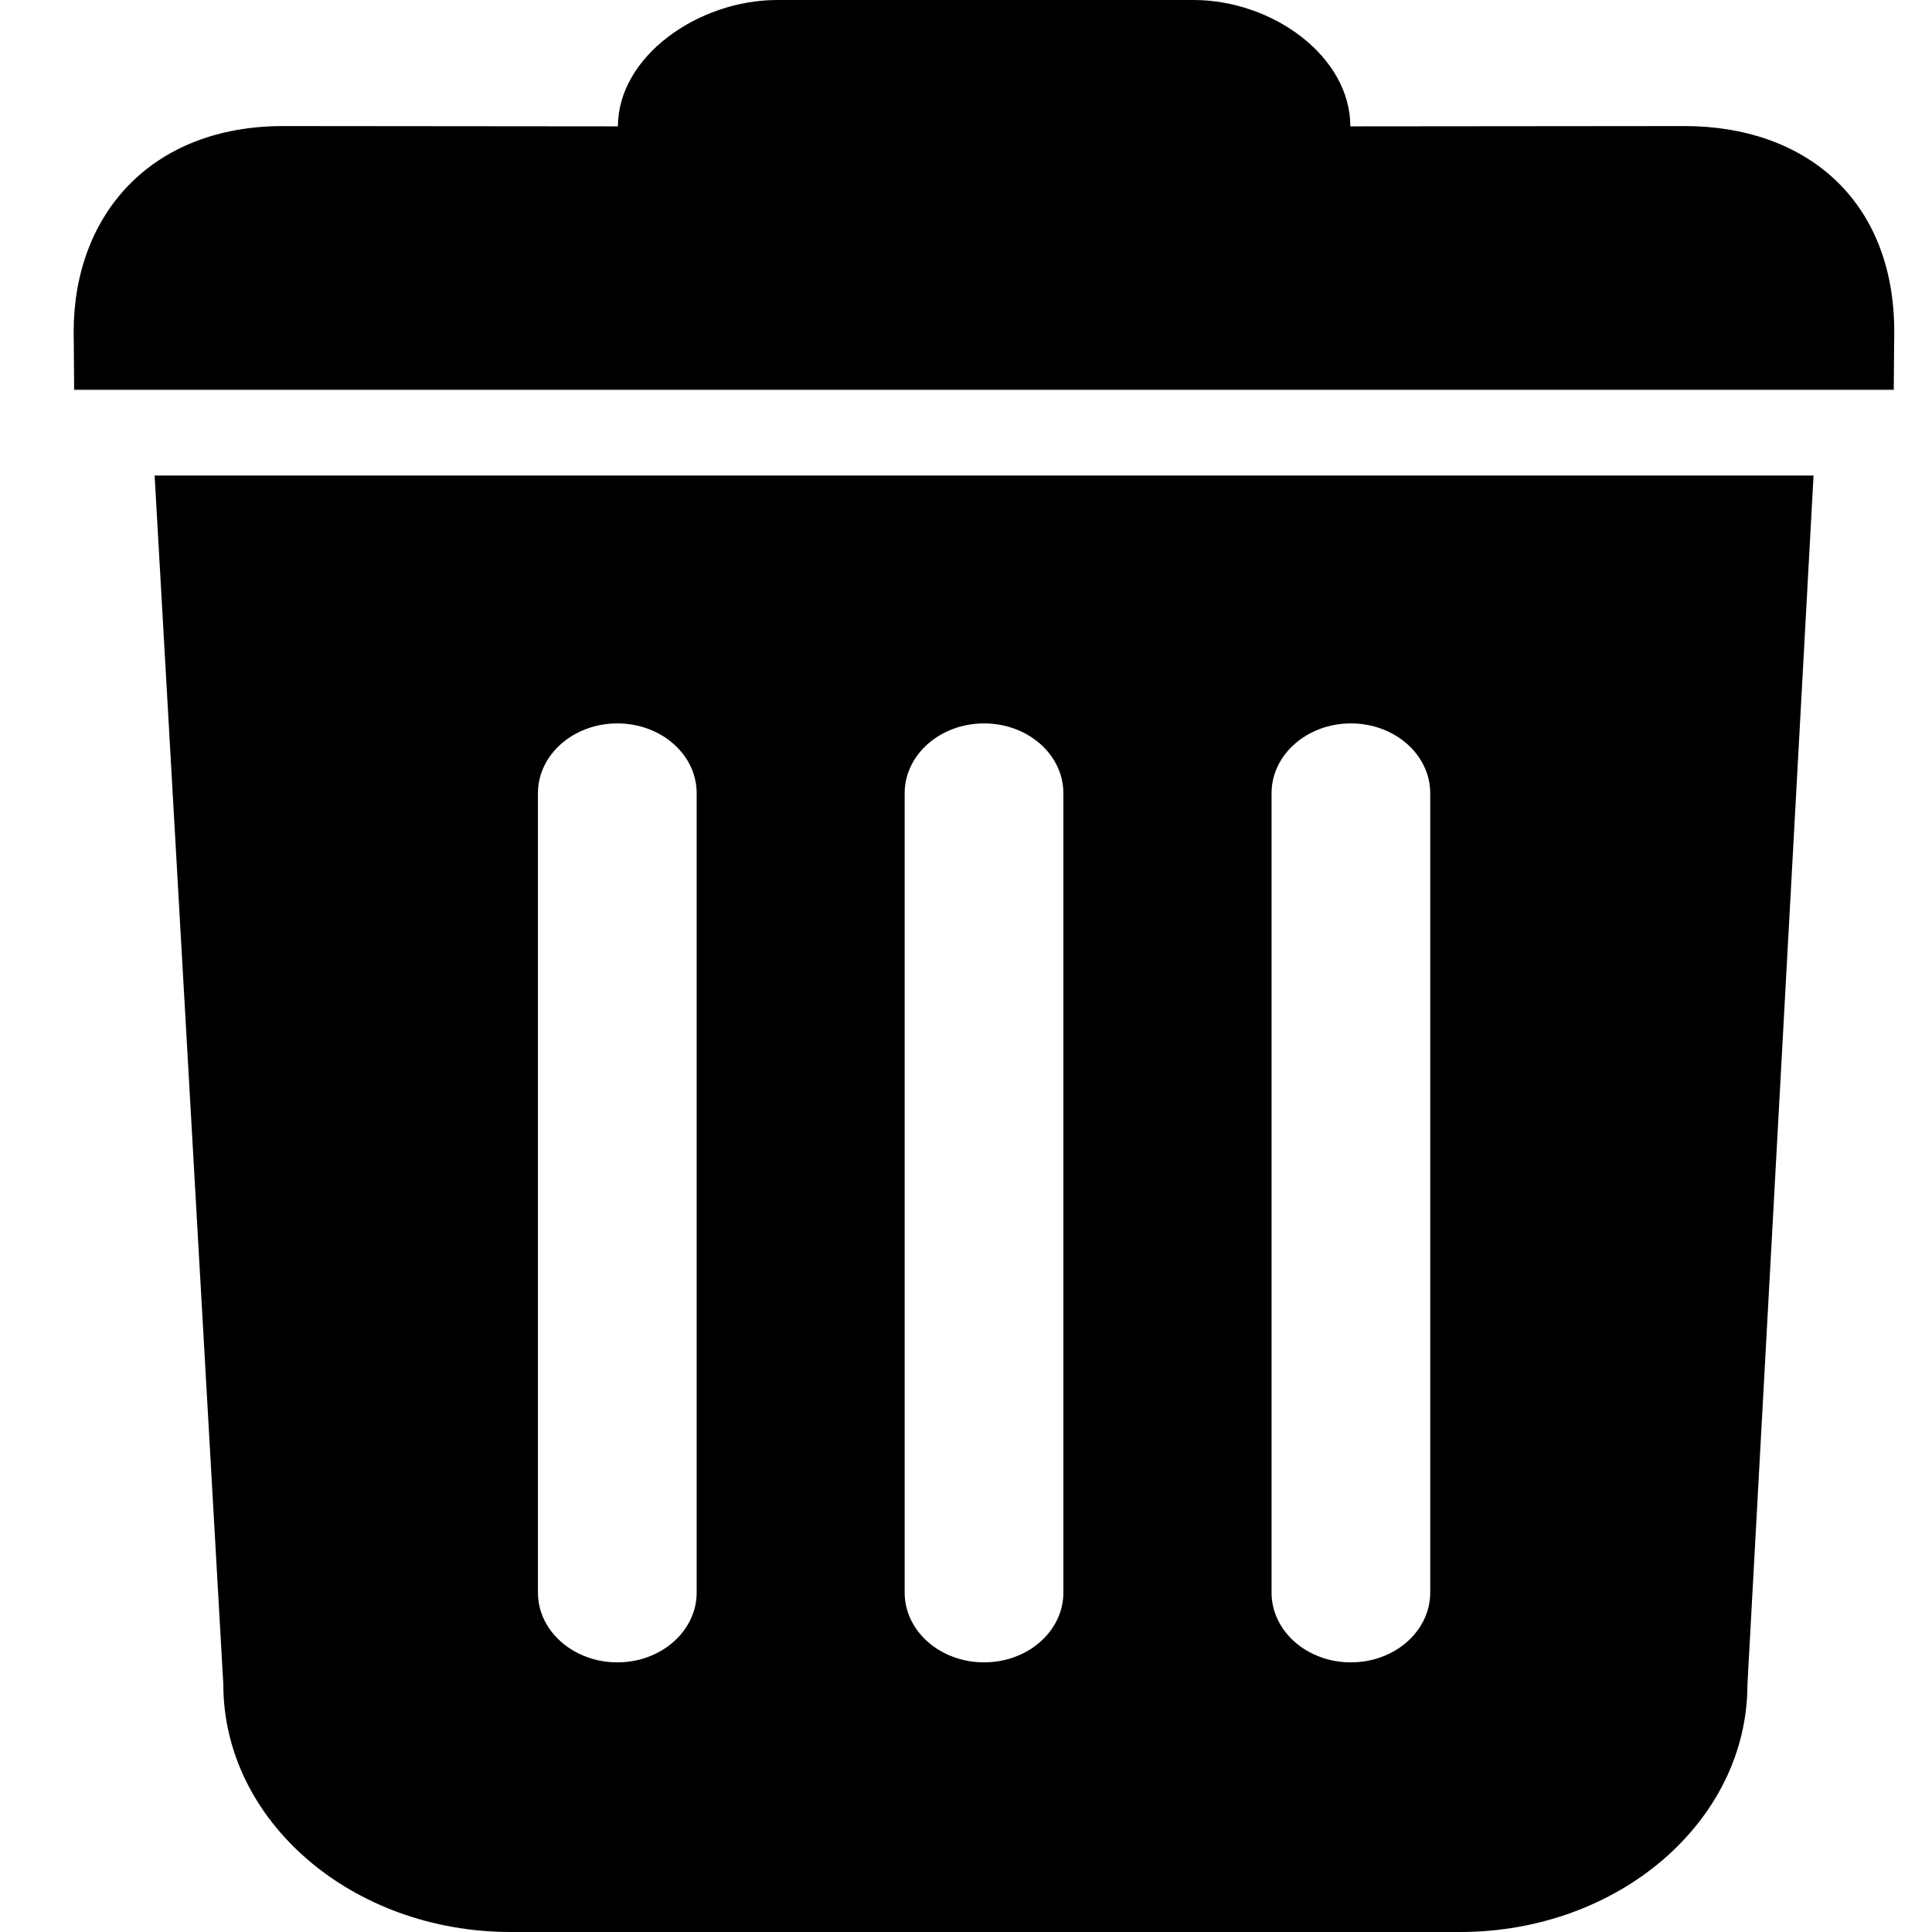
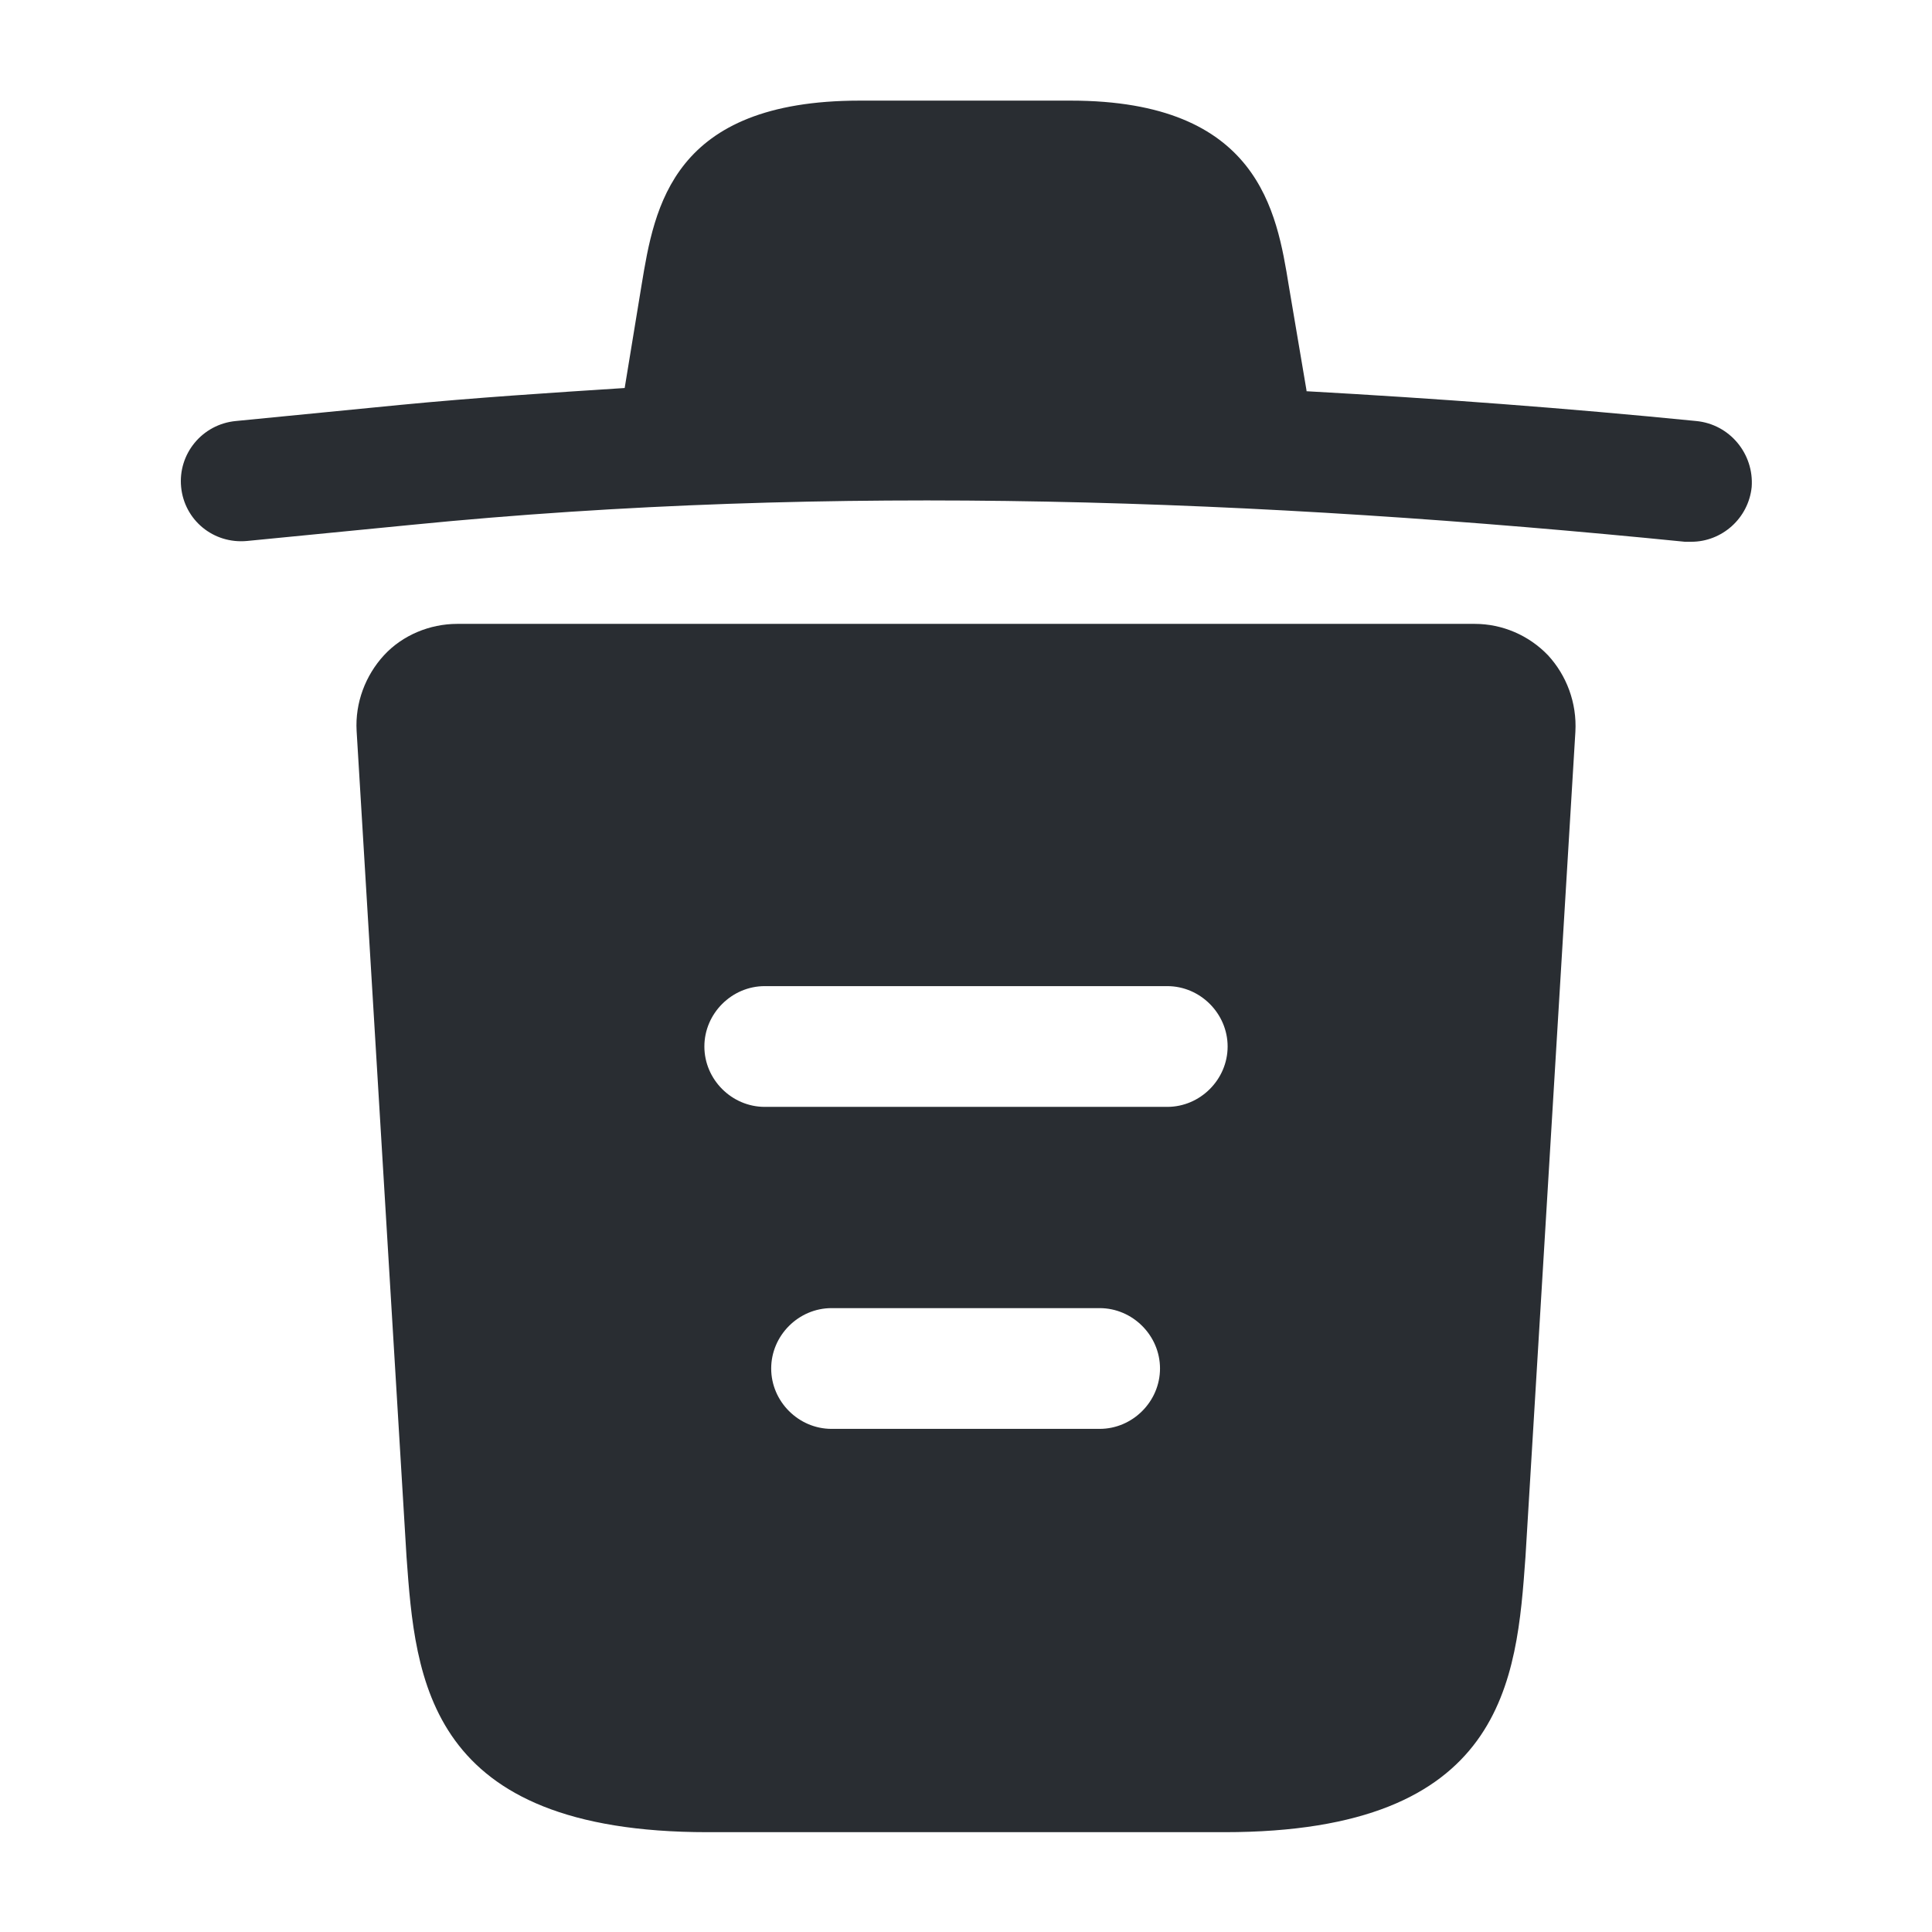
- <svg xmlns="http://www.w3.org/2000/svg" version="1.1" width="32" height="32" viewBox="0 0 32 32">
-   <path d="M2.561 7.876l1.138 20.023c0 2.265 2.131 4.101 4.76 4.101h15.724c2.629 0 4.76-1.836 4.76-4.101l1.095-20.023h-27.476zM31.367 6.456c0.005-0.844 0.008-0.901 0.008-0.957 0-2.202-1.483-3.411-3.472-3.411l-5.537 0.005c0-1.156-1.284-2.093-2.598-2.093h-6.893c-1.314 0-2.64 0.937-2.64 2.093l-5.543-0.005c-2.197 0-3.472 1.473-3.472 3.411 0 0.057 0.003 0.113 0.008 0.957h30.139zM21.061 13.138c0-0.638 0.588-1.156 1.314-1.156s1.314 0.517 1.314 1.156v13.24c0 0.638-0.588 1.156-1.314 1.156s-1.314-0.517-1.314-1.156v-13.24zM14.984 13.138c0-0.638 0.589-1.156 1.315-1.156s1.314 0.517 1.314 1.156v13.24c0 0.638-0.588 1.156-1.314 1.156s-1.315-0.517-1.315-1.156v-13.24zM8.91 13.138c0-0.638 0.588-1.156 1.315-1.156s1.314 0.517 1.314 1.156v13.24c0 0.638-0.589 1.156-1.314 1.156s-1.315-0.517-1.315-1.156v-13.24z" />
+ <svg xmlns="http://www.w3.org/2000/svg" width="24" height="24" viewBox="0 0 24 24" fill="none">
+   <path d="M21.07 5.23C19.46 5.07 17.85 4.95 16.23 4.86V4.85L16.01 3.55C15.86 2.63 15.64 1.25 13.3 1.25H10.68C8.35 1.25 8.13 2.57 7.97 3.54L7.76 4.82C6.83 4.88 5.9 4.94 4.97 5.03L2.93 5.23C2.51 5.27 2.21 5.64 2.25 6.05C2.29 6.46 2.65 6.76 3.07 6.72L5.11 6.52C10.35 6 15.63 6.2 20.93 6.73C20.96 6.73 20.98 6.73 21.01 6.73C21.39 6.73 21.72 6.44 21.76 6.05C21.79 5.64 21.49 5.27 21.07 5.23Z" fill="#292D32" />
+   <path d="M19.23 8.14C18.99 7.89 18.66 7.75 18.32 7.75H5.68C5.34 7.75 5 7.89 4.77 8.14C4.54 8.39 4.41 8.73 4.43 9.08L5.05 19.34C5.16 20.86 5.3 22.76 8.79 22.76H15.21C18.7 22.76 18.84 20.87 18.95 19.34L19.57 9.09C19.59 8.73 19.46 8.39 19.23 8.14ZM13.66 17.75H10.33C9.92 17.75 9.58 17.41 9.58 17C9.58 16.59 9.92 16.25 10.33 16.25H13.66C14.07 16.25 14.41 16.59 14.41 17C14.41 17.41 14.07 17.75 13.66 17.75ZM14.5 13.75H9.5C9.09 13.75 8.75 13.41 8.75 13C8.75 12.59 9.09 12.25 9.5 12.25H14.5C14.91 12.25 15.25 12.59 15.25 13C15.25 13.41 14.91 13.75 14.5 13.75Z" fill="#292D32" />
</svg>
